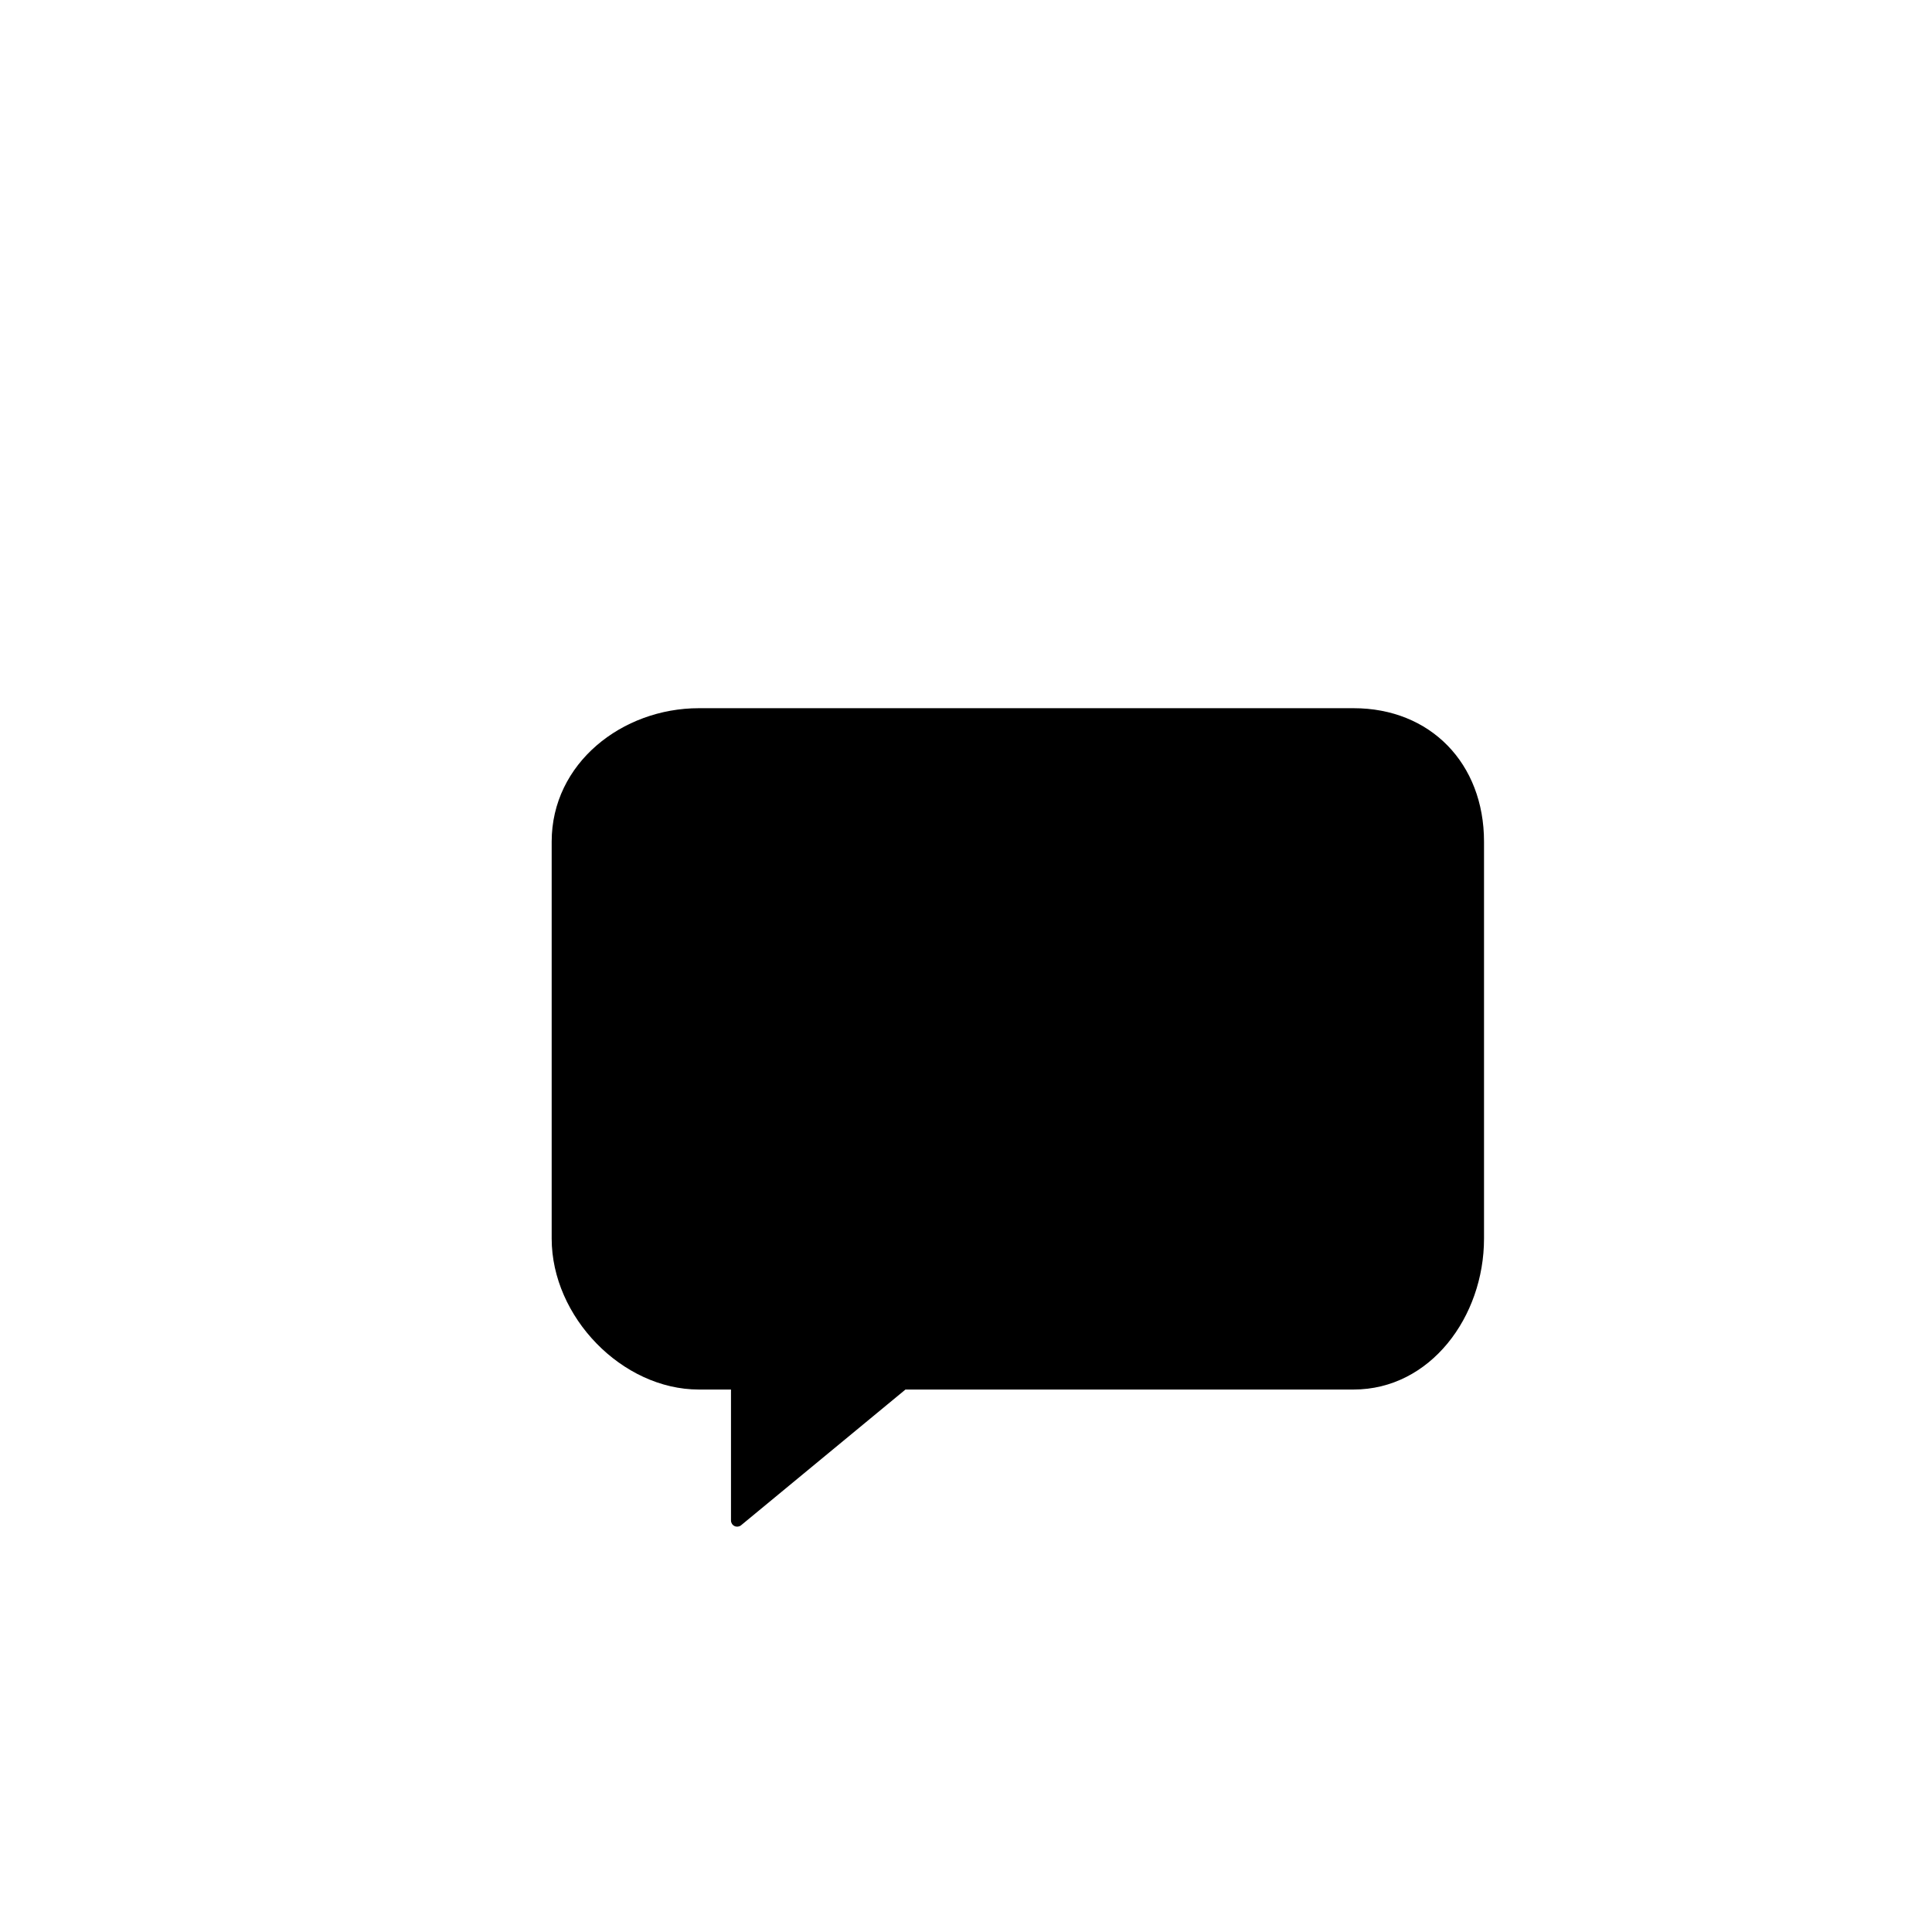
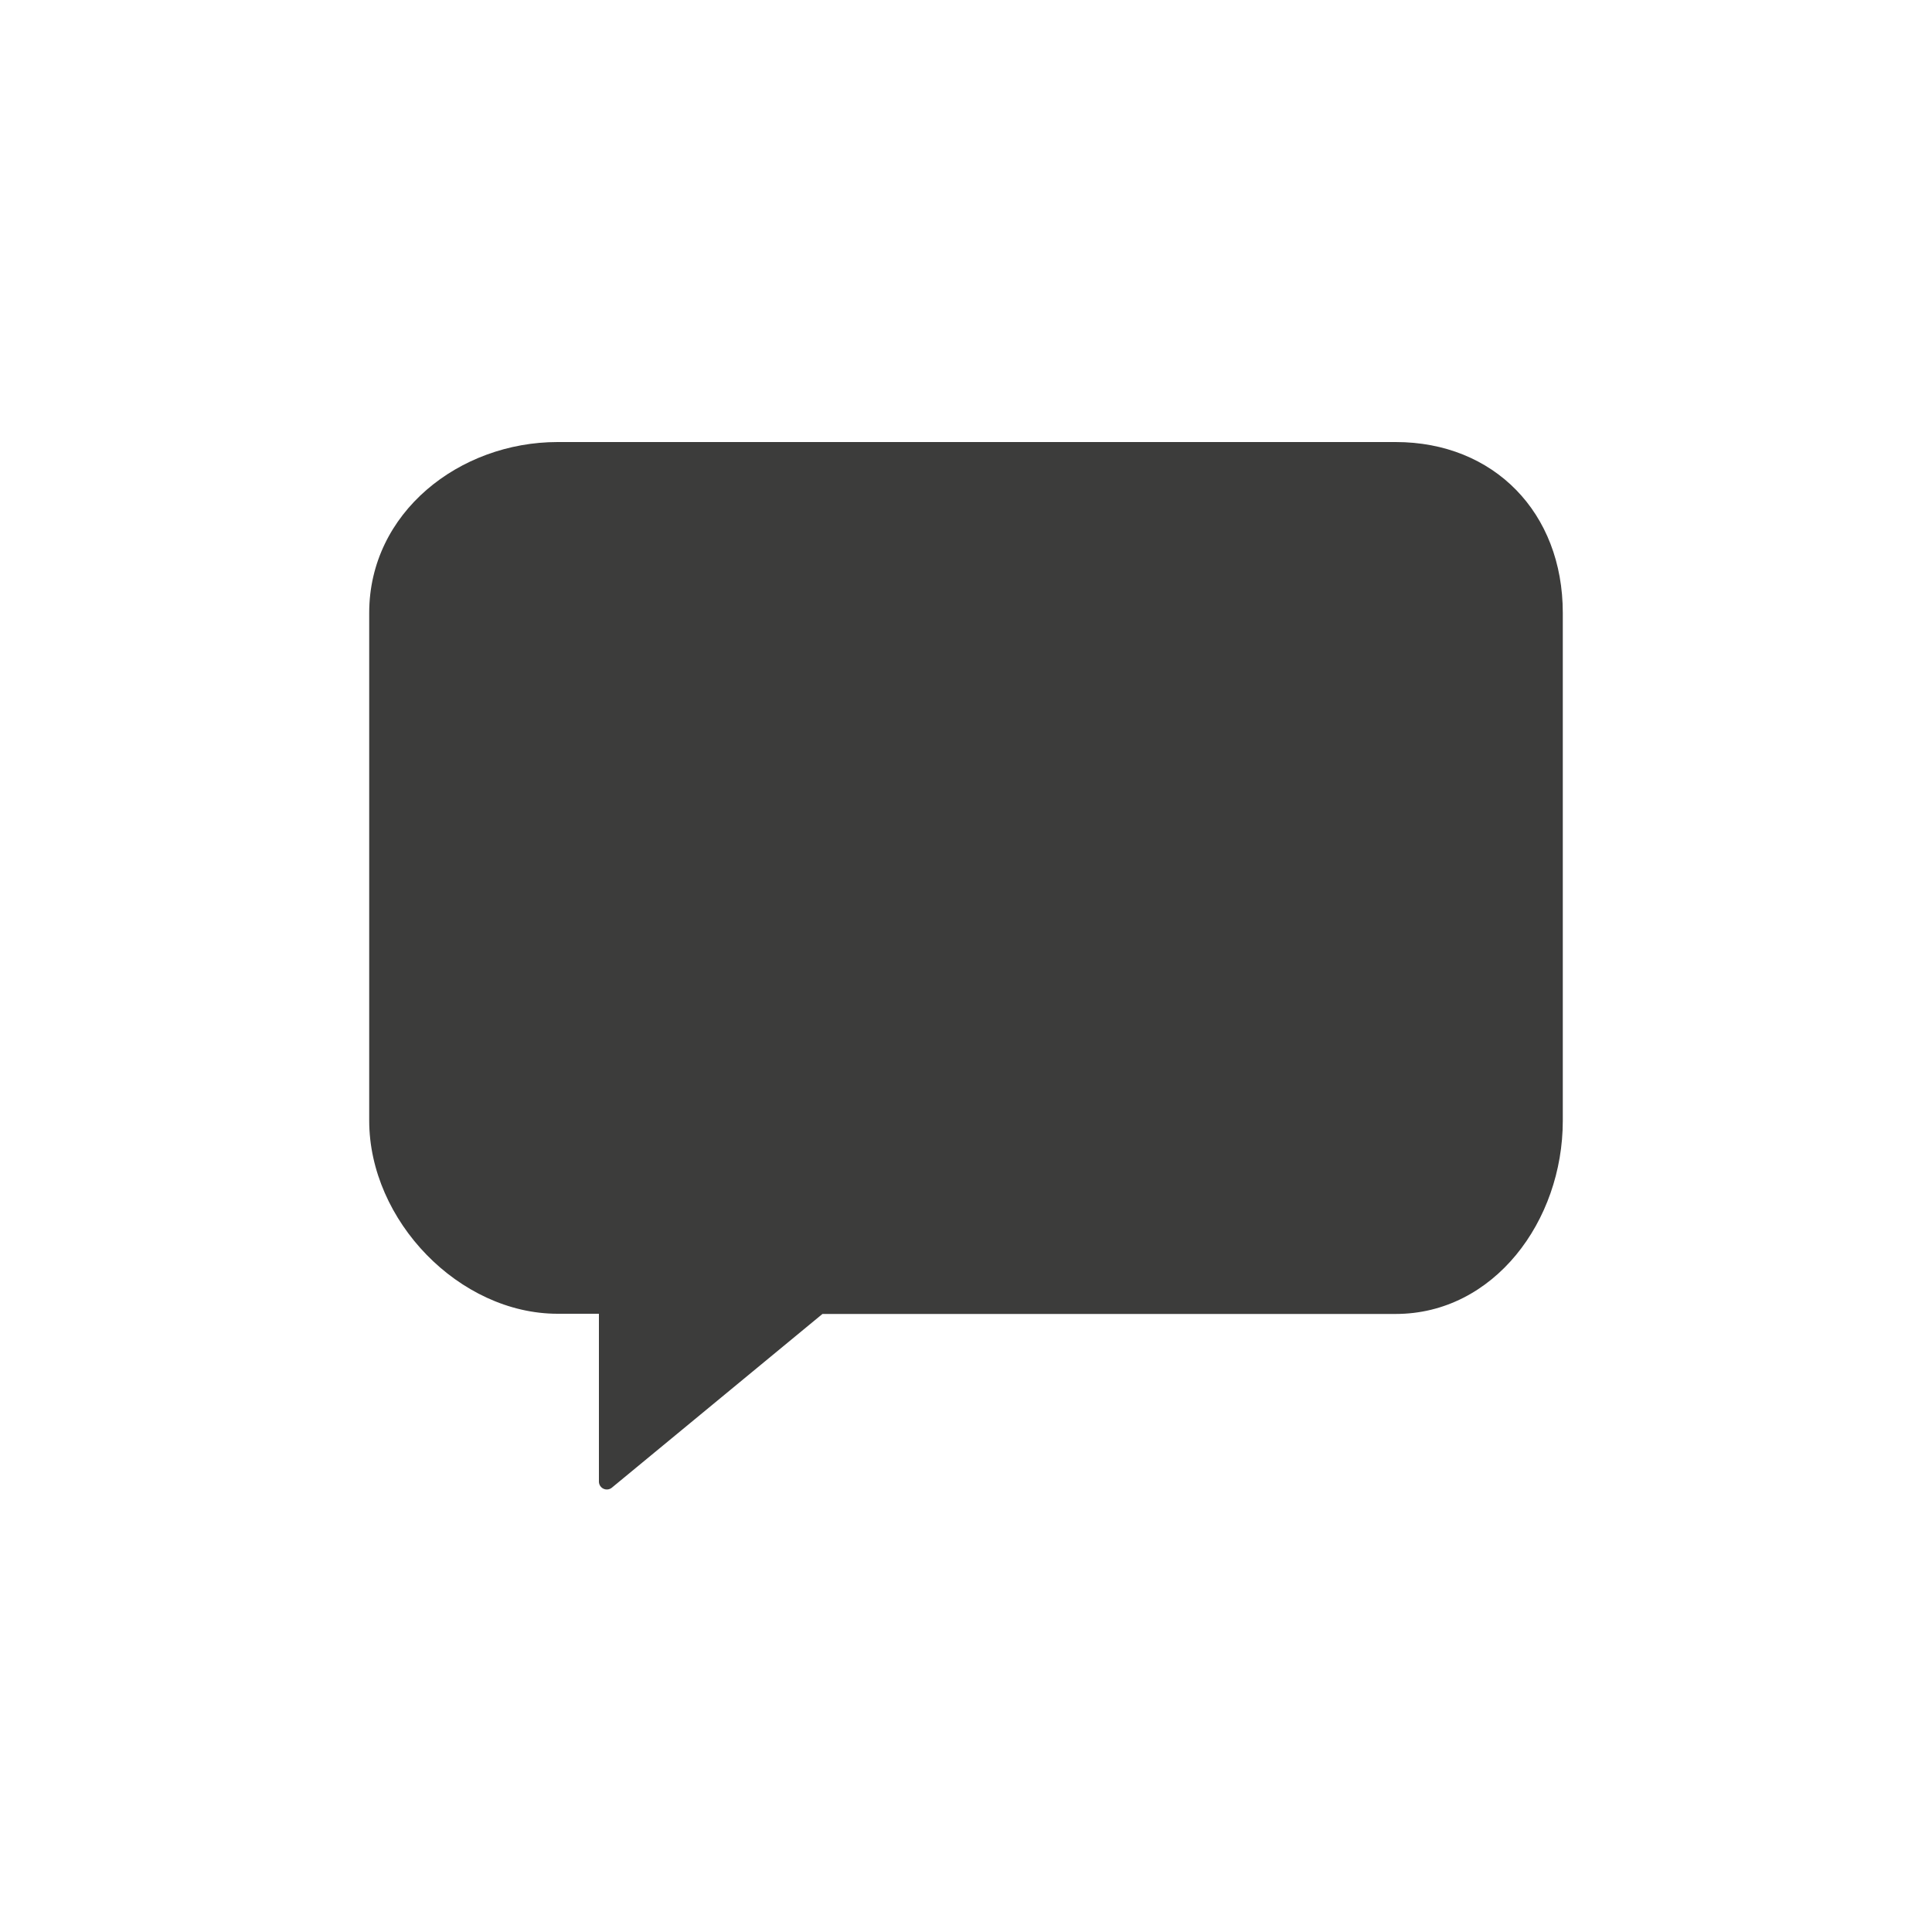
- <svg xmlns="http://www.w3.org/2000/svg" viewBox="0 0 128 128">
-   <g>
-     <path d="M89.68,46.92H46.3c-5.08,0-9.75,3.65-9.75,8.84v26.3c0,5.19,4.67,10,9.75,10h2.13v8.69a.41.41,0,0,0,.66.31l10.9-9H89.68c5.08,0,8.64-4.82,8.64-10V55.76C98.32,50.57,94.76,46.92,89.68,46.92Z" />
-   </g>
+ <svg xmlns="http://www.w3.org/2000/svg" viewBox="0 0 100 100">
+   <path d="M72.24 22.88H28.86c-5.08 0-9.75 3.65-9.75 8.84V58c0 5.19 4.67 10 9.75 10H31v8.7a.41.41 0 0 0 .66.31l10.91-9h29.67c5.08 0 8.65-4.81 8.65-10V31.72c0-5.19-3.57-8.84-8.65-8.84z" fill="#3c3c3b" />
</svg>
